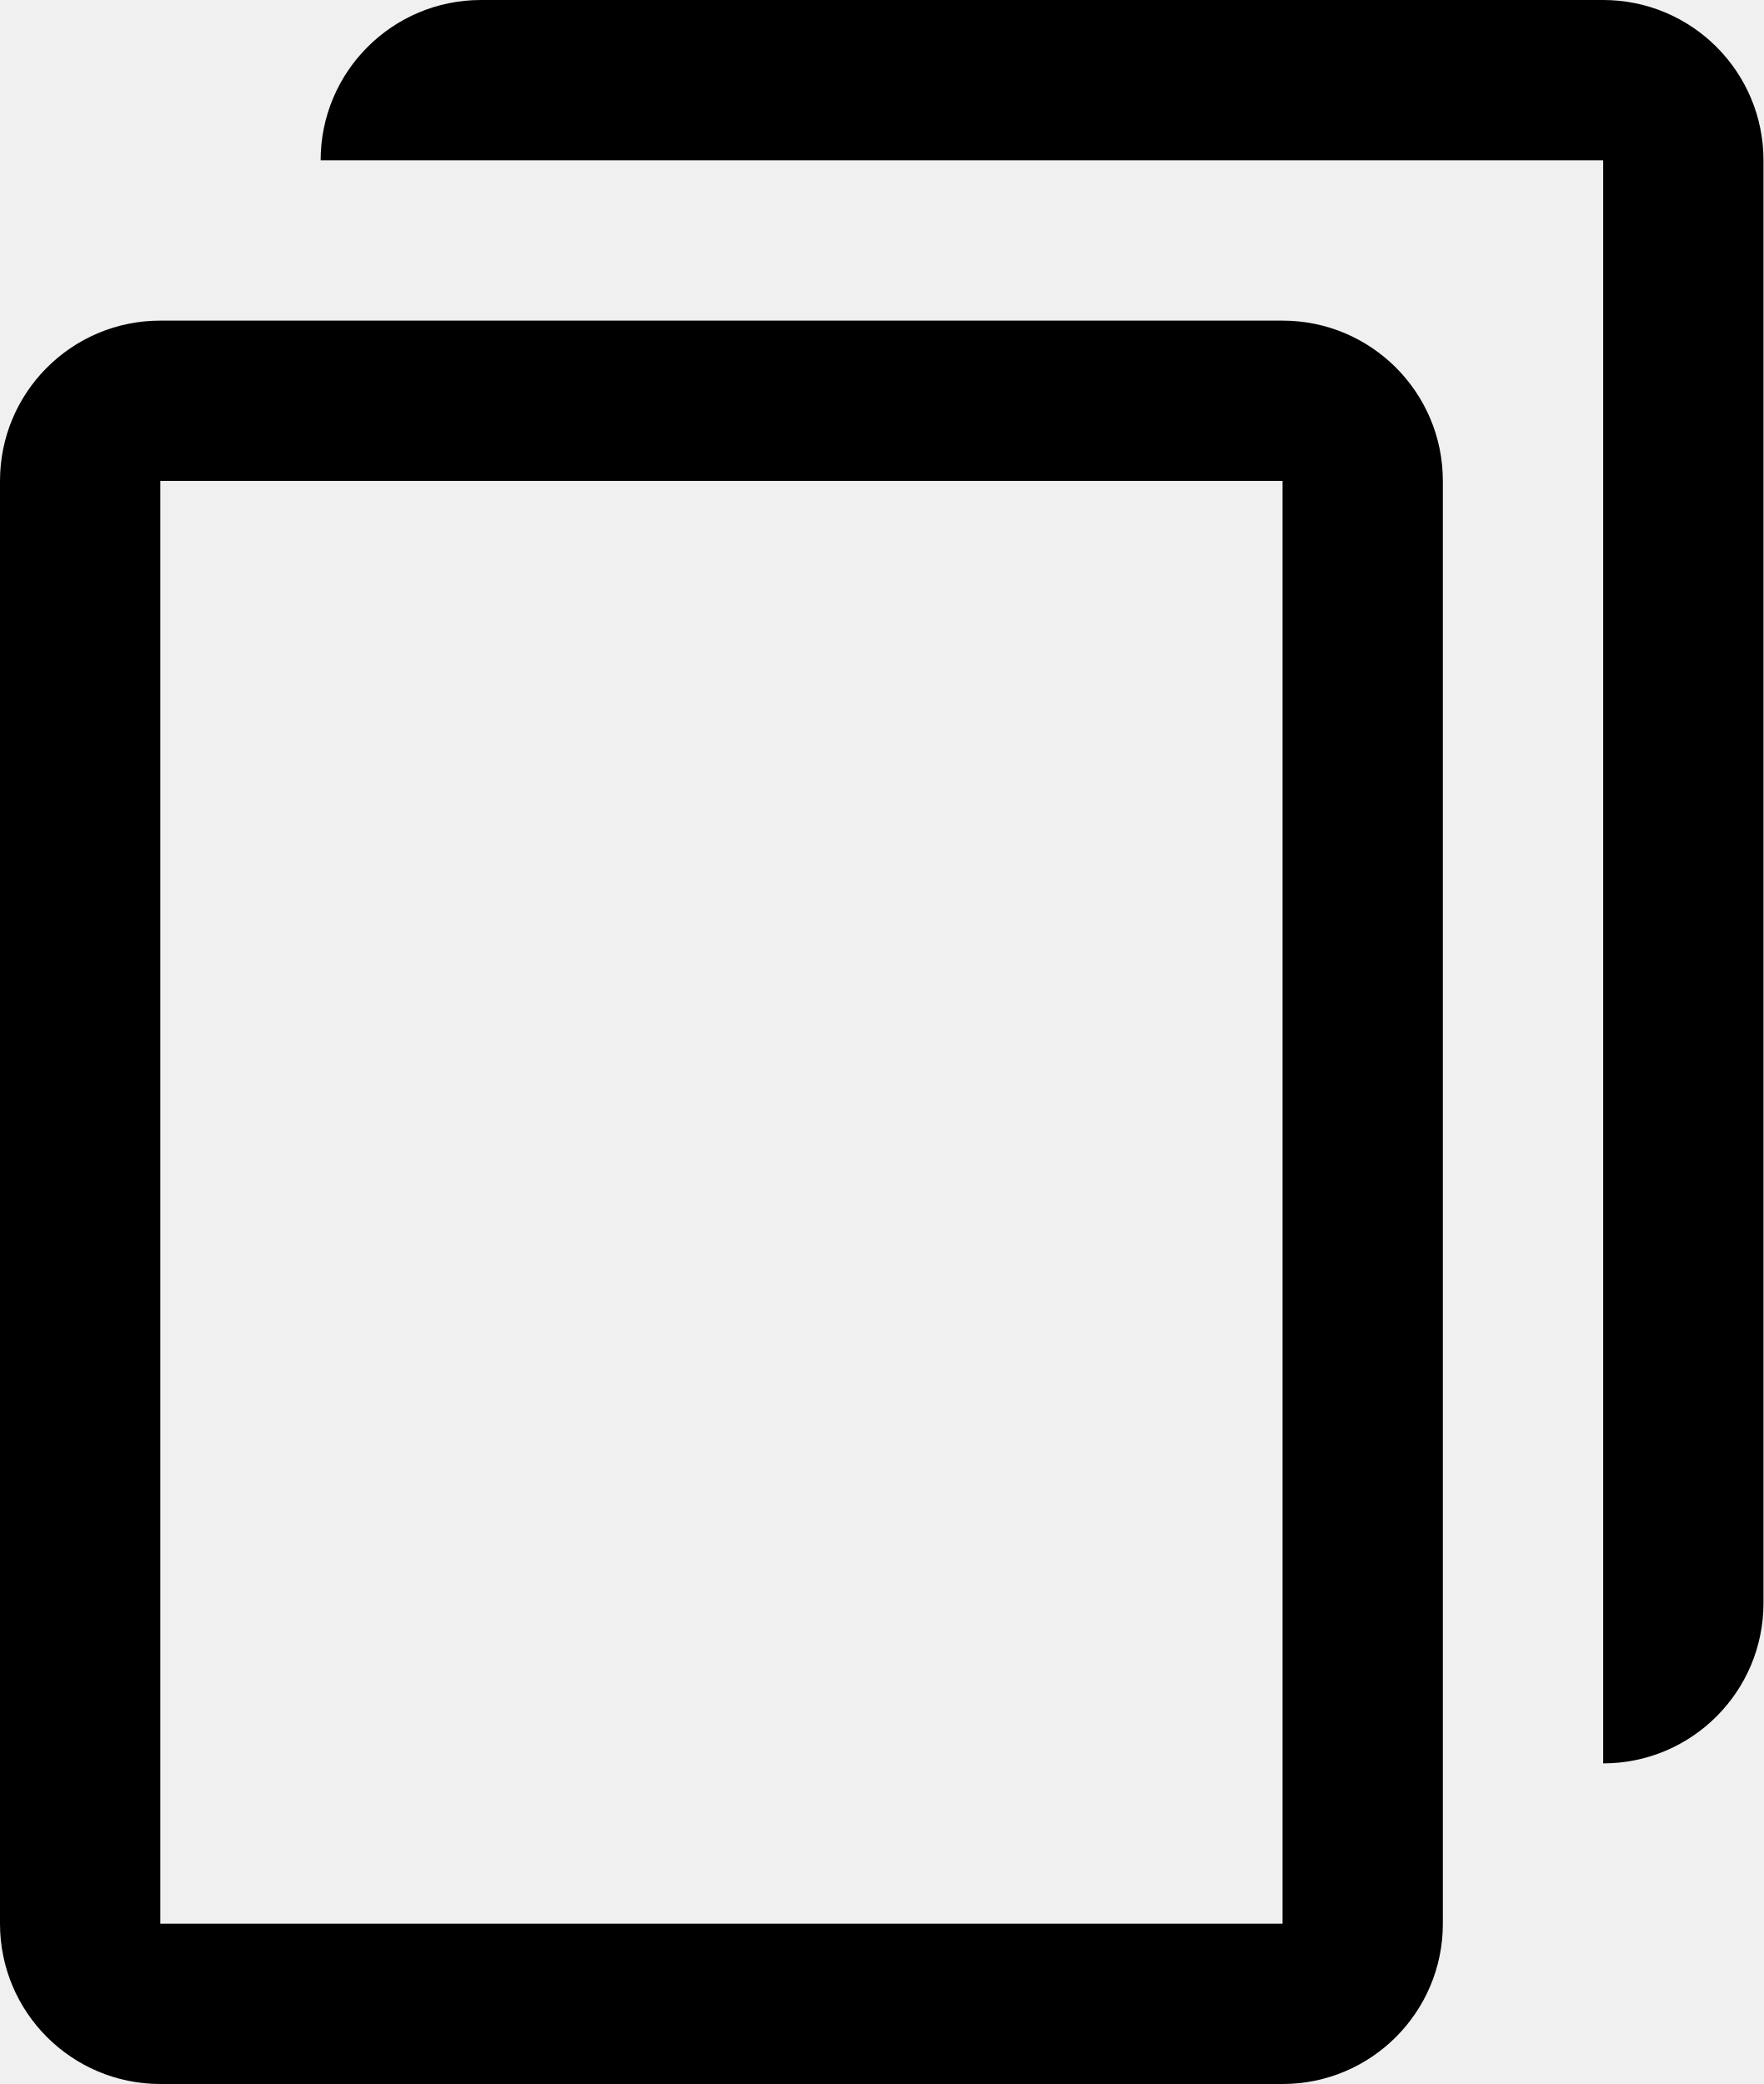
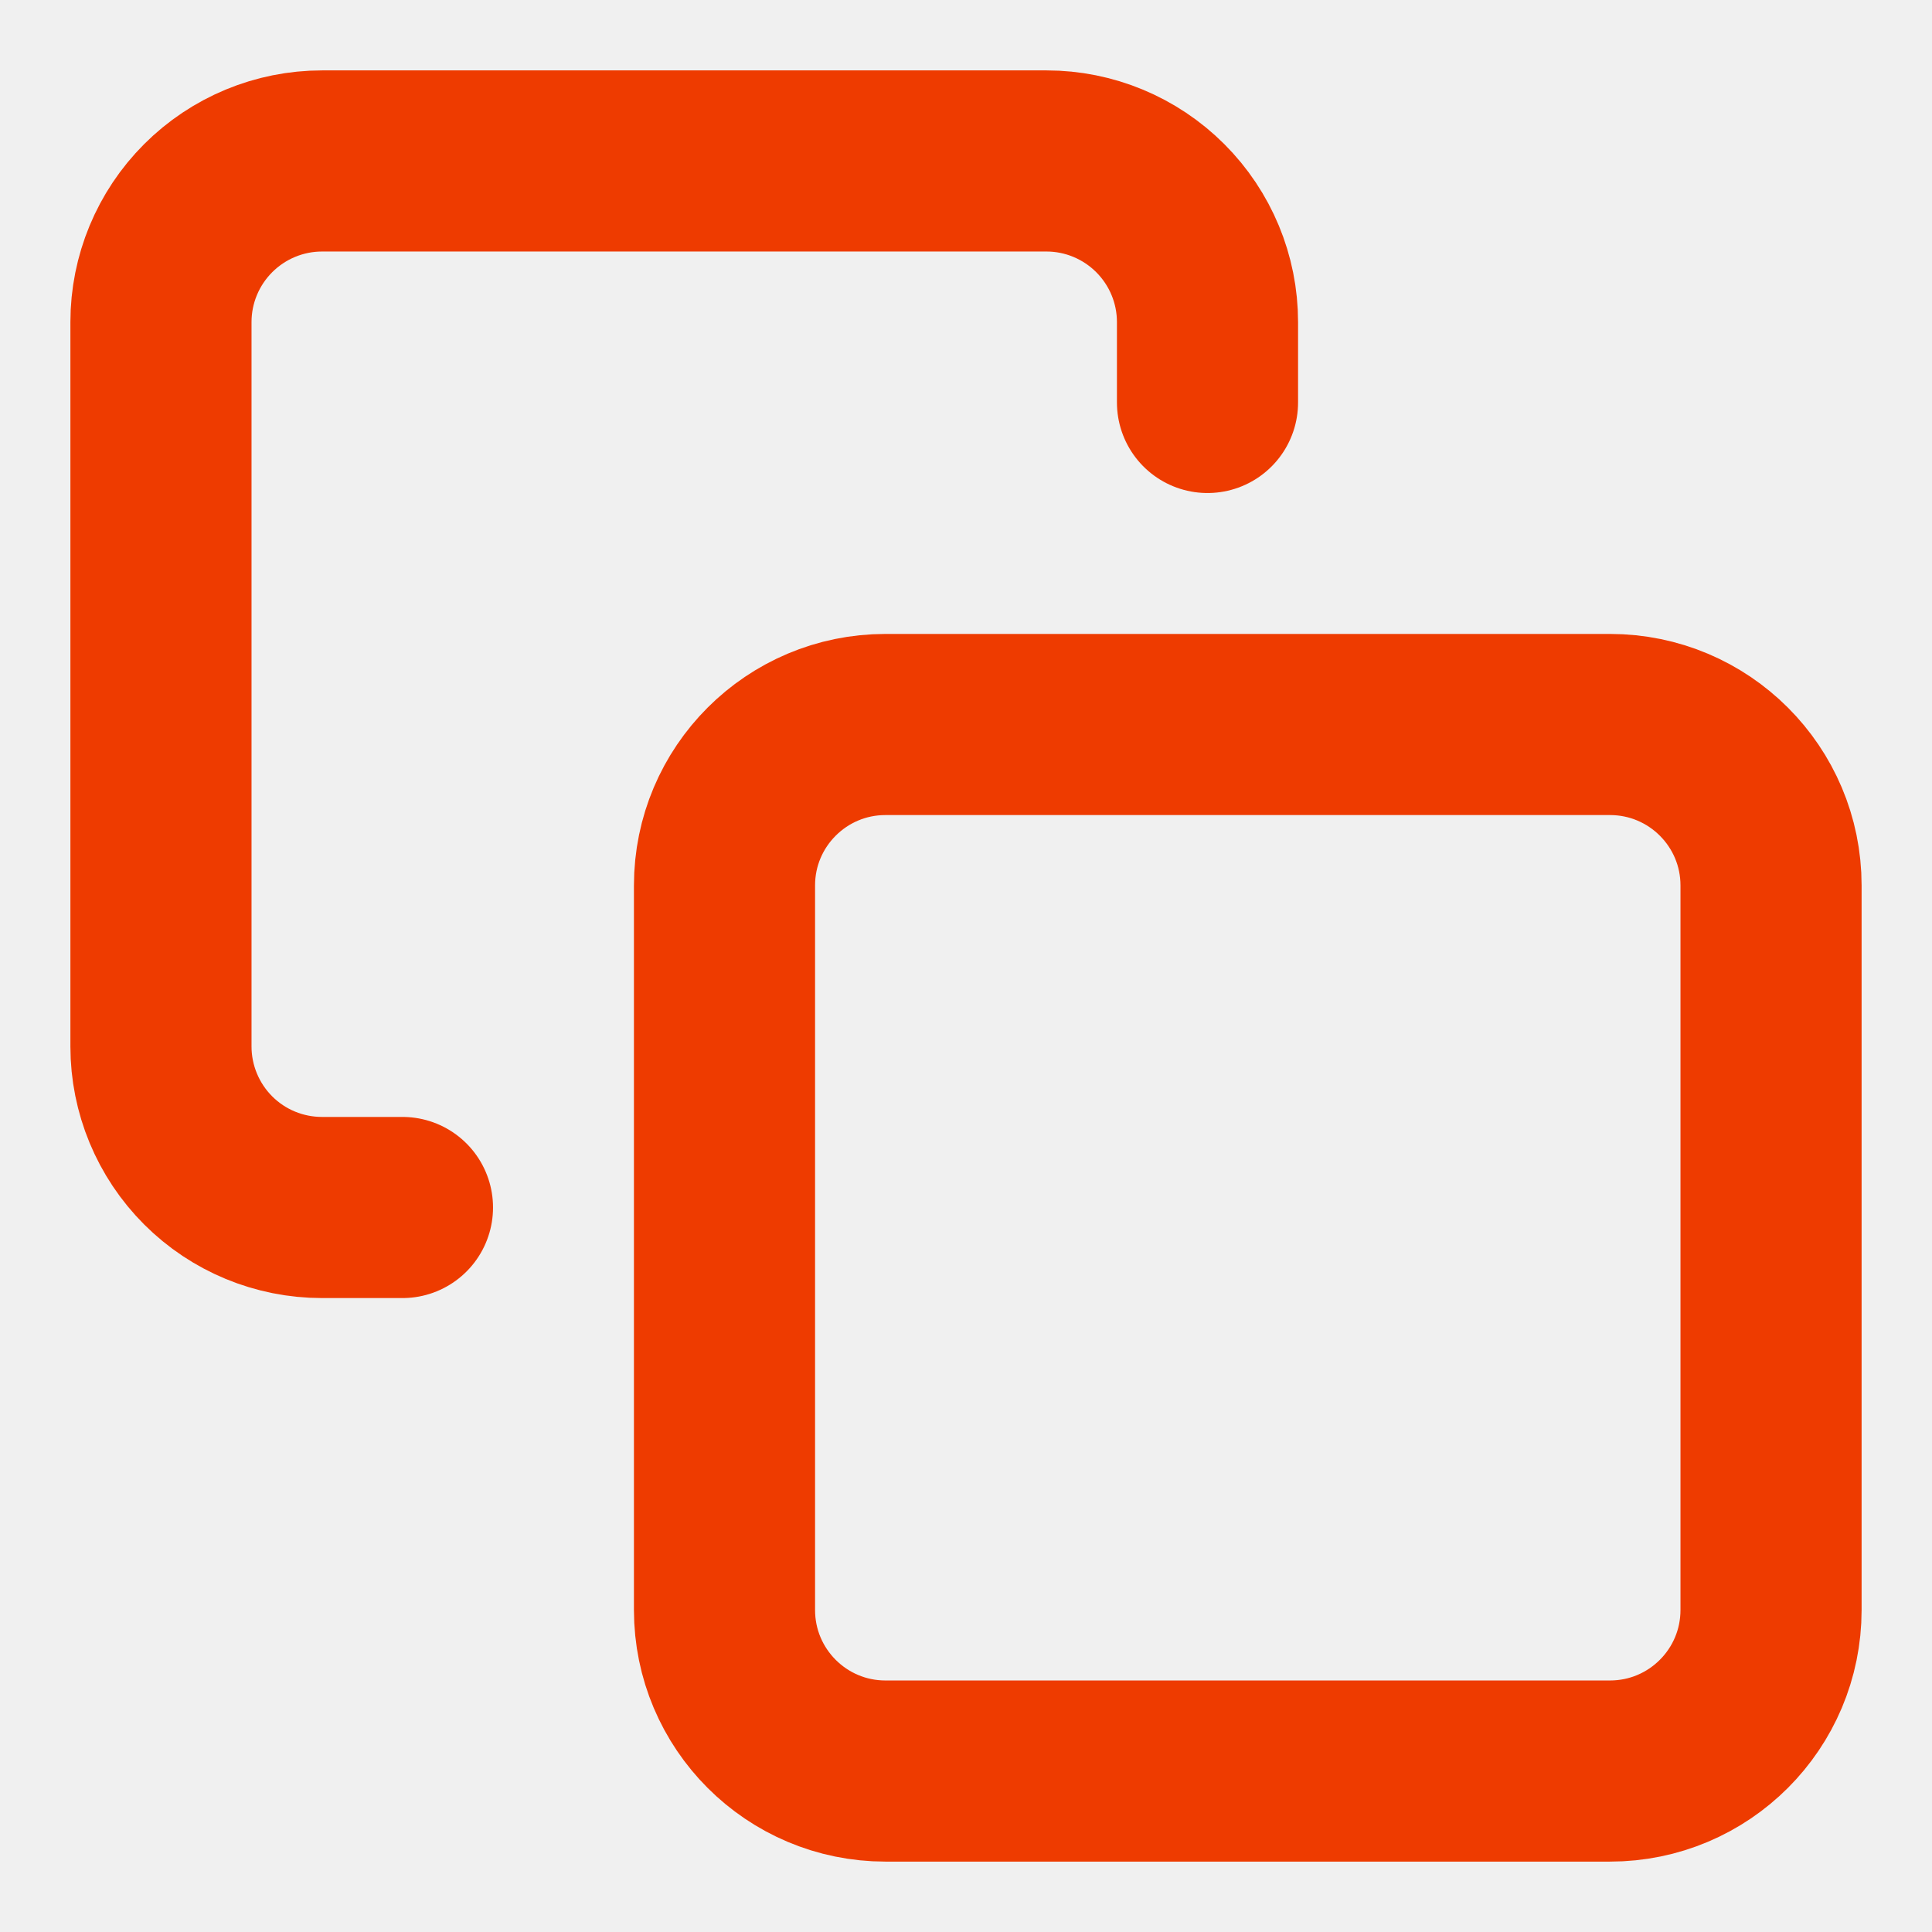
- <svg xmlns="http://www.w3.org/2000/svg" class="icon icon-clipboard" width="11" height="13" fill="none" aria-hidden="true" focusable="false" viewBox="0 0 11 13">
-   <path fill-rule="evenodd" clip-rule="evenodd" d="M2 1a1 1 0 011-1h7a1 1 0 011 1v9a1 1 0 01-1 1V1H2zM1 2a1 1 0 00-1 1v9a1 1 0 001 1h7a1 1 0 001-1V3a1 1 0 00-1-1H1zm0 10V3h7v9H1z" fill="currentColor" />
+ <svg xmlns="http://www.w3.org/2000/svg" class="icon icon-clipboard" width="16" height="16" viewBox="0 0 16 16" fill="none">
+   <g clip-path="url(#clip0_1_15509)">
+     <path d="M13.333 6H7.333C6.597 6 6 6.597 6 7.333V13.333C6 14.07 6.597 14.667 7.333 14.667H13.333C14.07 14.667 14.667 14.07 14.667 13.333V7.333C14.667 6.597 14.07 6 13.333 6Z" stroke="#EE3B00" stroke-width="1.5" stroke-linecap="round" stroke-linejoin="round" />
+     <path d="M3.333 10H2.667C2.313 10 1.974 9.86 1.724 9.61C1.474 9.36 1.333 9.02 1.333 8.667V2.667C1.333 2.313 1.474 1.974 1.724 1.724C1.974 1.474 2.313 1.333 2.667 1.333H8.667C9.02 1.333 9.359 1.474 9.609 1.724C9.859 1.974 10 2.313 10 2.667V3.333" stroke="#EE3B00" stroke-width="1.5" stroke-linecap="round" stroke-linejoin="round" />
+   </g>
+   <defs>
+     <clipPath id="clip0_1_15509">
+       <rect width="16" height="16" fill="white" />
+     </clipPath>
+   </defs>
</svg>
